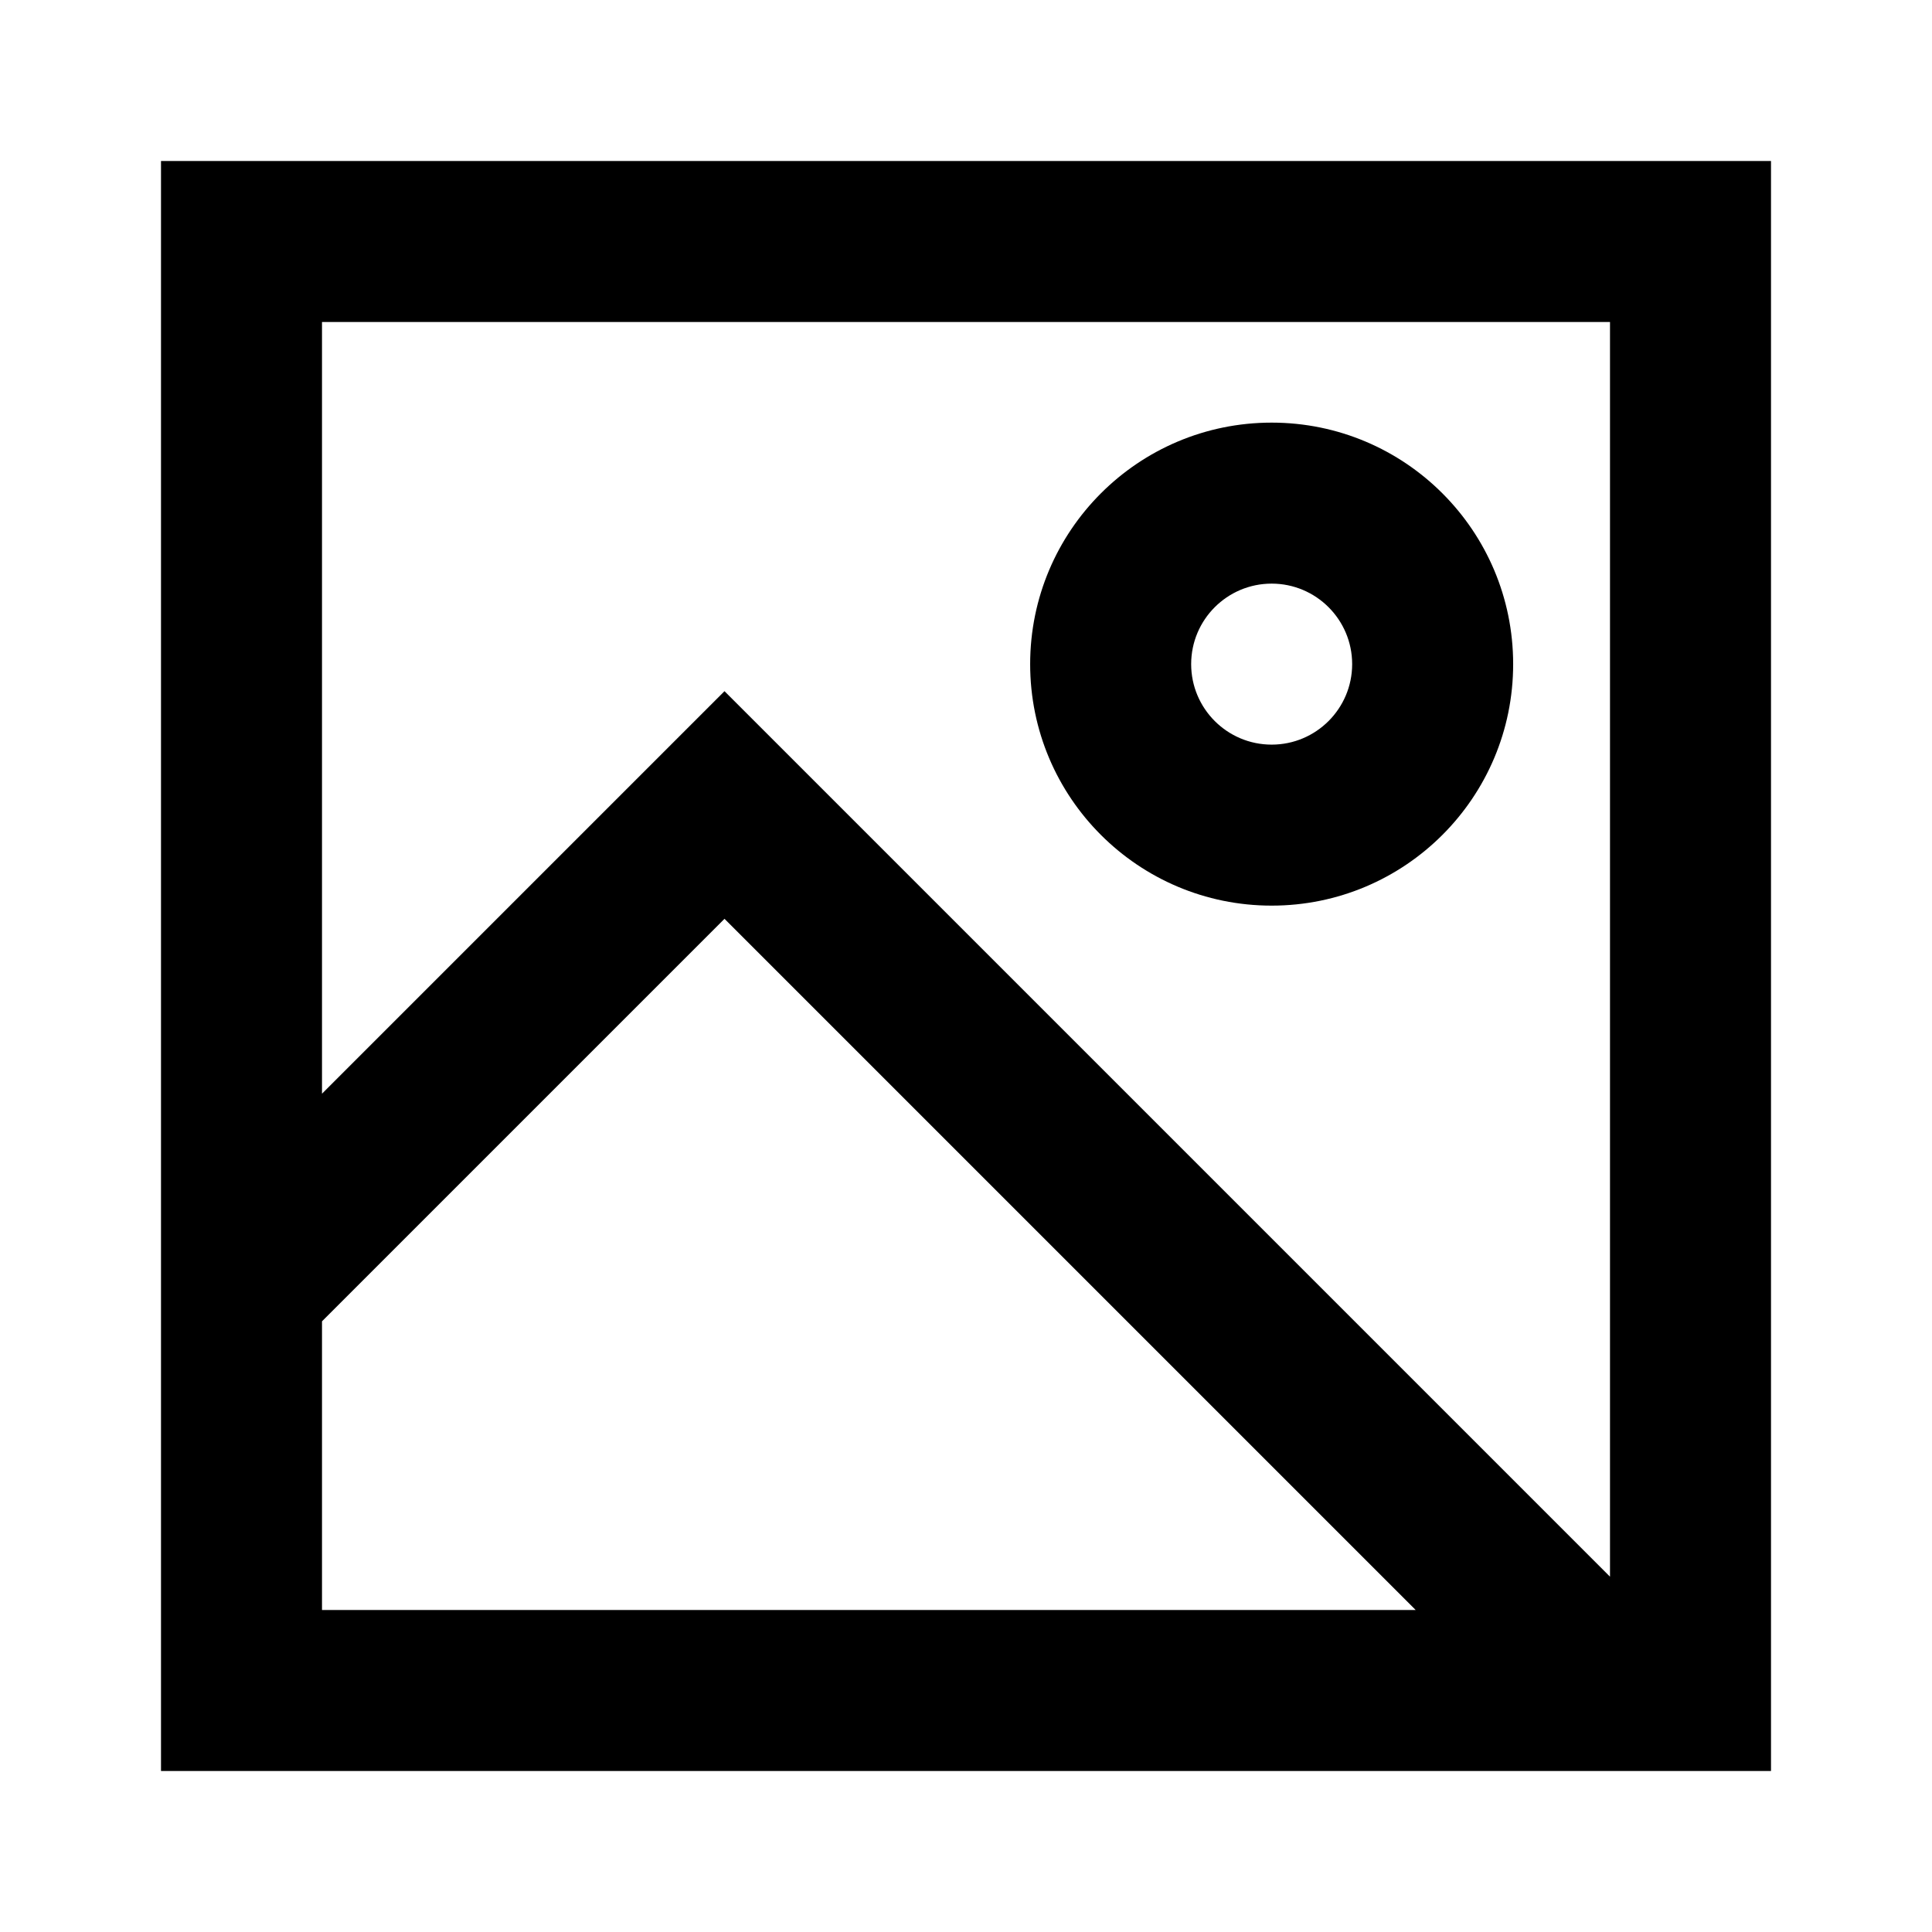
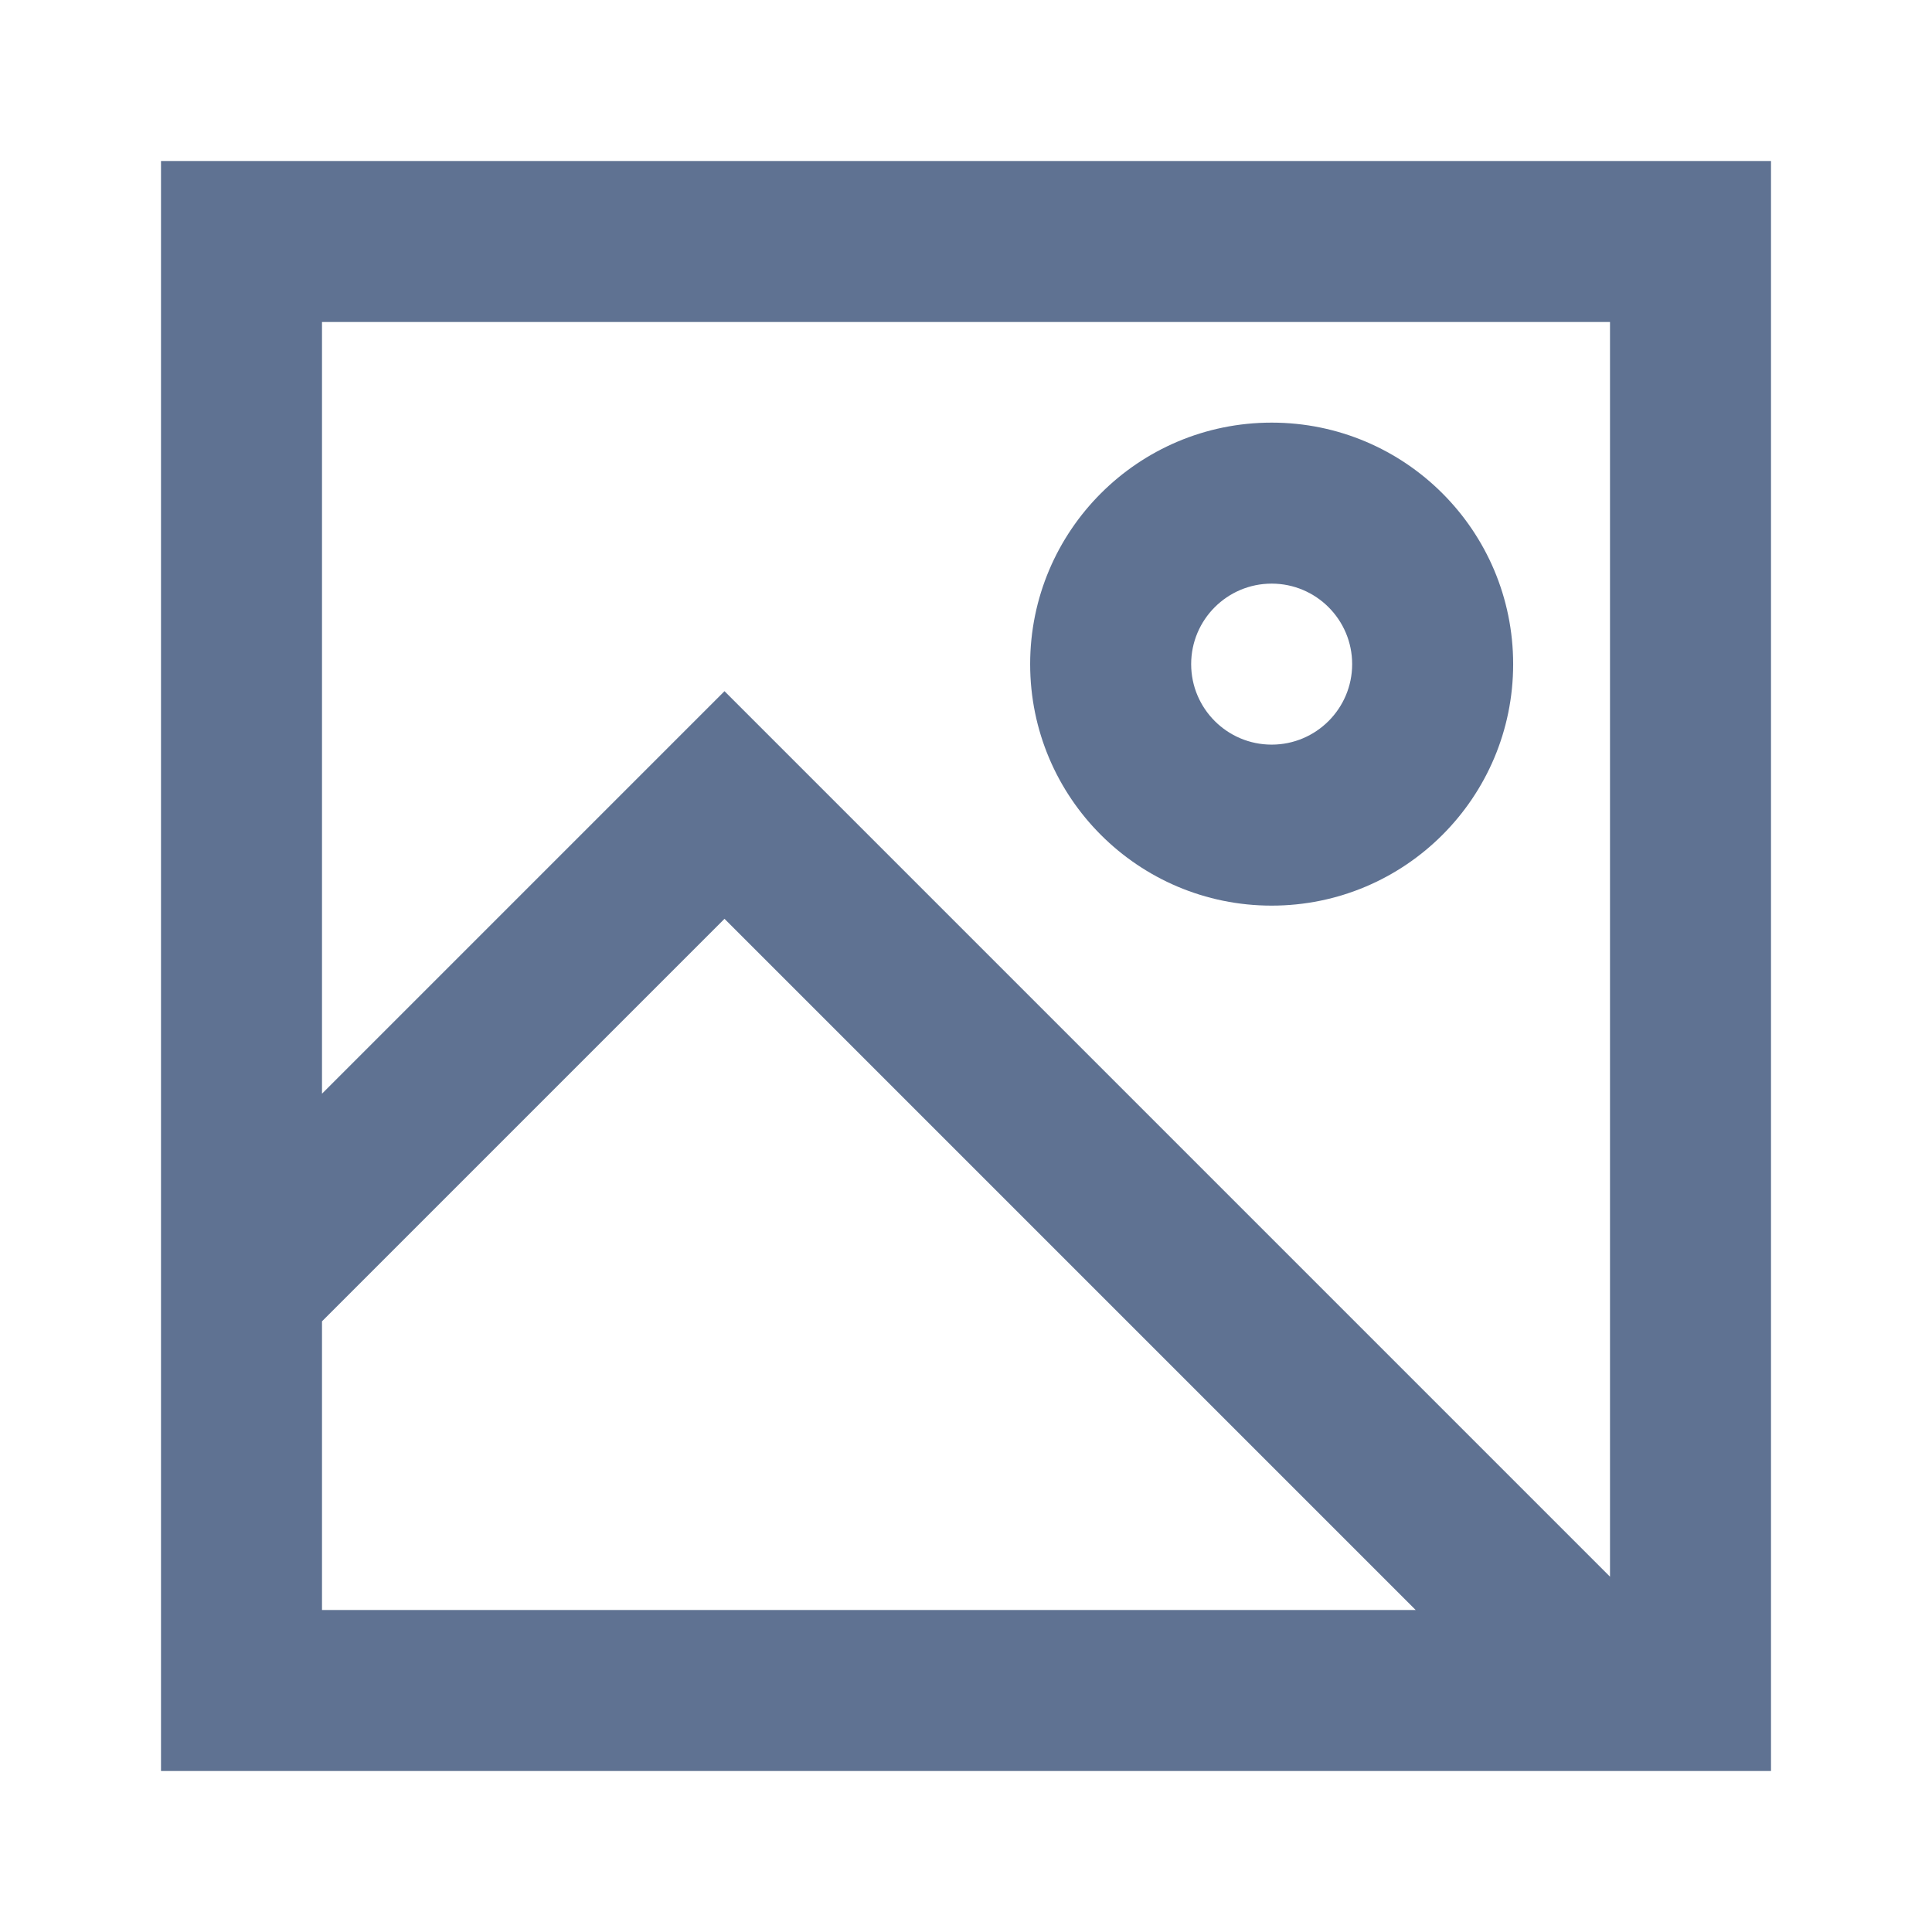
<svg xmlns="http://www.w3.org/2000/svg" width="24" height="24" viewBox="0 0 24 24" fill="none">
-   <path d="M2 2H22V22H2V2ZM4 20H17.586L9 11.414L4 16.414V20ZM20 19.586V4H4V13.586L9 8.586L20 19.586ZM15.797 7.25C15.245 7.25 14.797 7.698 14.797 8.25C14.797 8.802 15.245 9.25 15.797 9.25C16.349 9.25 16.797 8.802 16.797 8.25C16.797 7.698 16.349 7.25 15.797 7.25ZM12.797 8.25C12.797 6.593 14.14 5.25 15.797 5.25C17.454 5.25 18.797 6.593 18.797 8.25C18.797 9.907 17.454 11.25 15.797 11.25C14.14 11.25 12.797 9.907 12.797 8.25Z" fill="black" />
+   <path d="M2 2H22V22H2V2ZM4 20H17.586L9 11.414L4 16.414V20ZM20 19.586V4H4V13.586L9 8.586L20 19.586ZM15.797 7.25C15.245 7.25 14.797 7.698 14.797 8.25C14.797 8.802 15.245 9.25 15.797 9.25C16.349 9.25 16.797 8.802 16.797 8.25C16.797 7.698 16.349 7.25 15.797 7.25ZM12.797 8.25C12.797 6.593 14.14 5.25 15.797 5.25C17.454 5.25 18.797 6.593 18.797 8.25C18.797 9.907 17.454 11.25 15.797 11.25C14.14 11.25 12.797 9.907 12.797 8.25Z" fill="rgb(95, 114, 146)" />
</svg>
